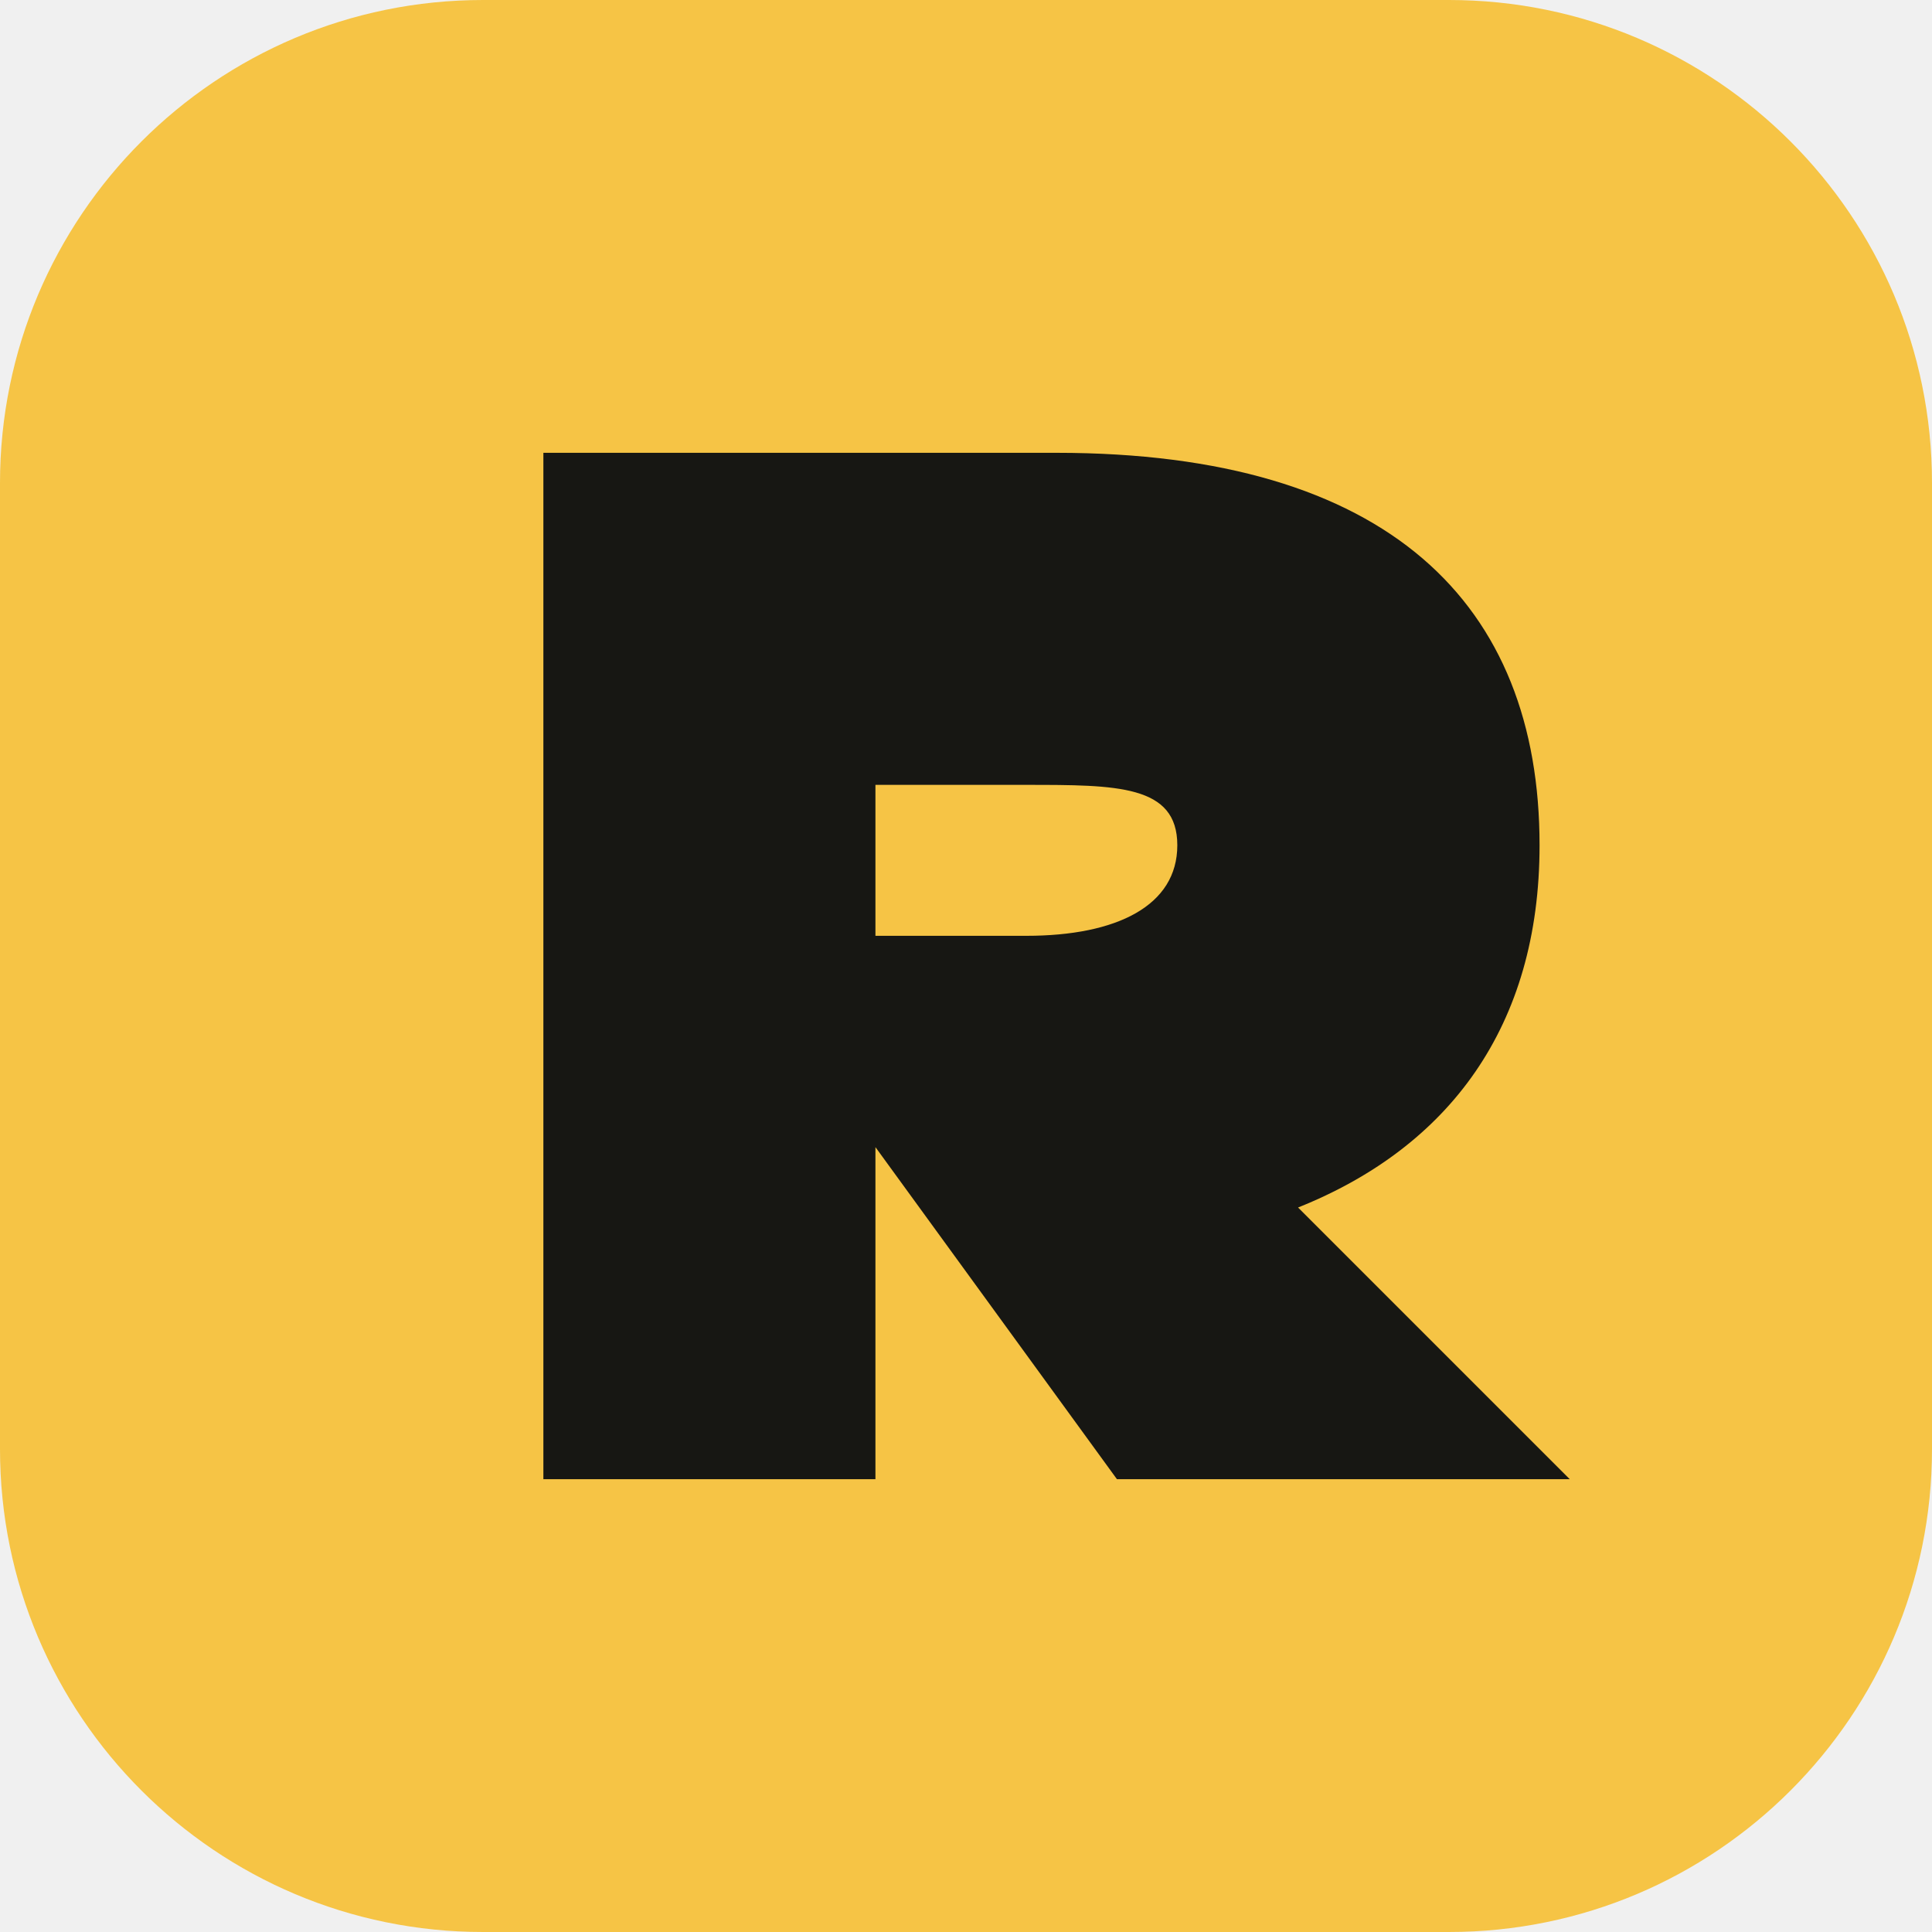
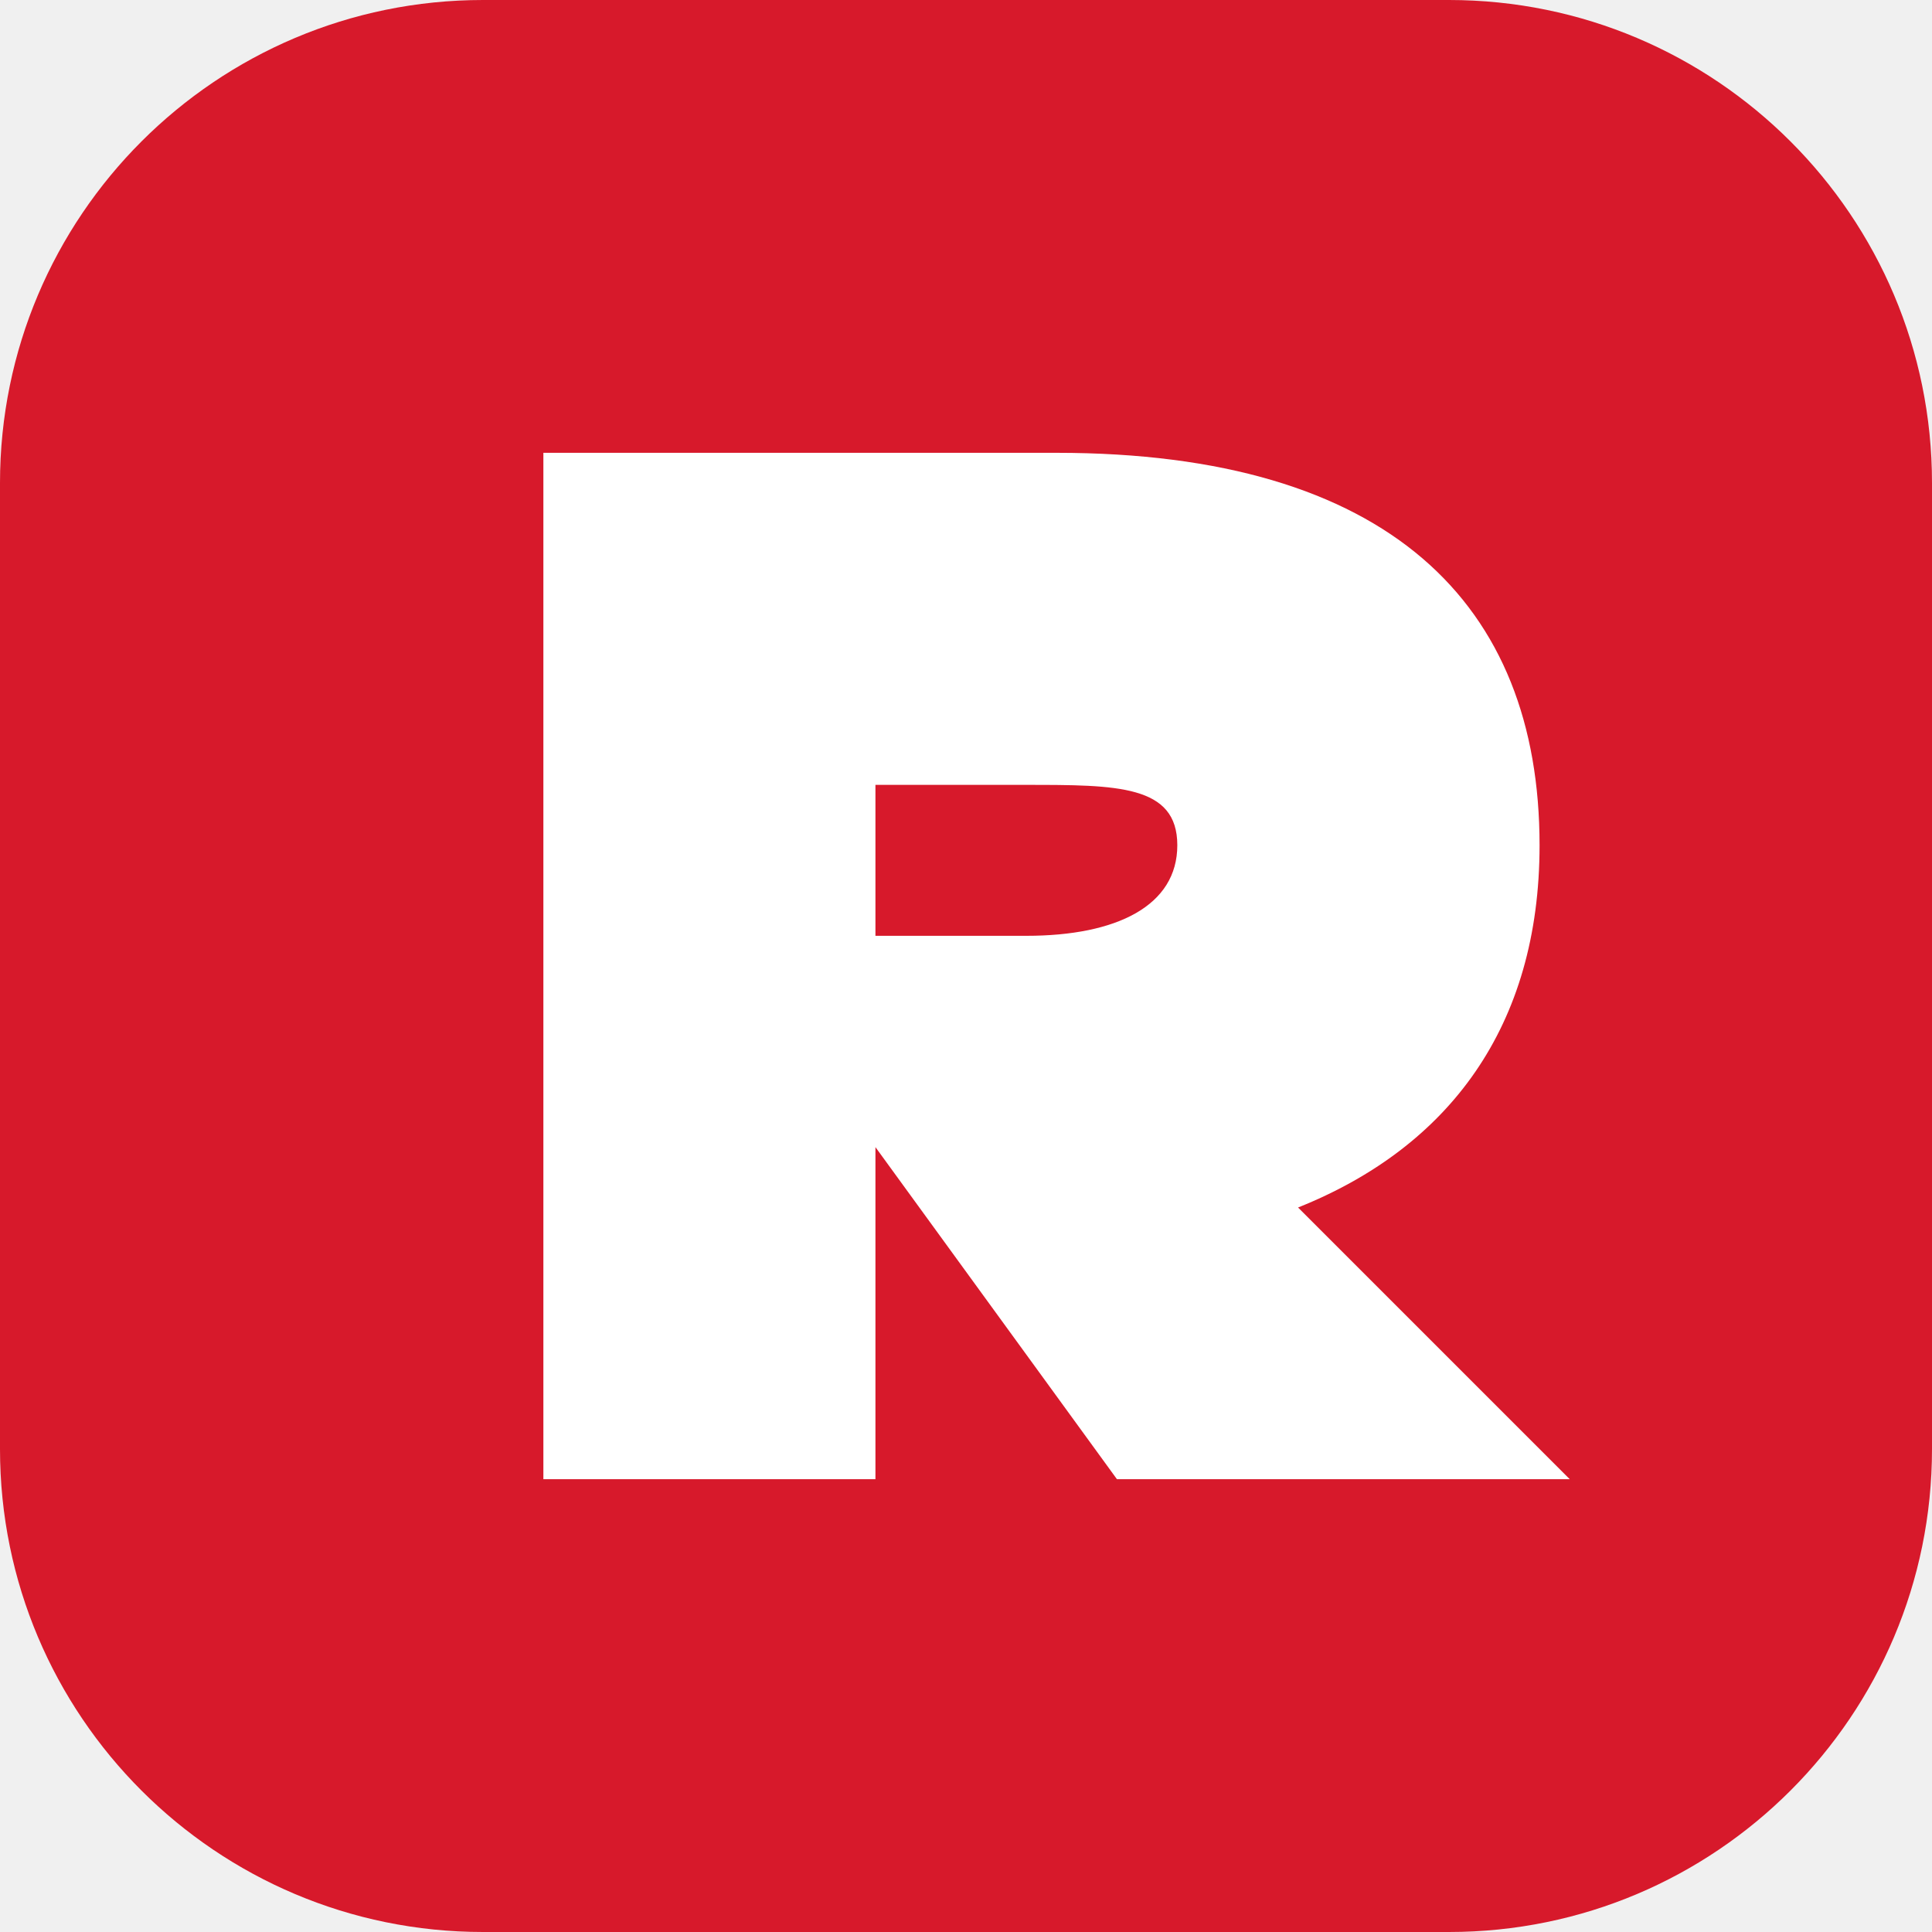
<svg xmlns="http://www.w3.org/2000/svg" viewBox="0 0 64 64">
-   <rect width="64" height="64" rx="16" fill="#f6c445" />
-   <path d="M18 49V15h17c11 0 16 5 16 13 0 6-3 10-8 12l9 9H37l-8-11v11zm11-23v5h5c3 0 5-1 5-3s-2-2-5-2z" fill="#171713" />
+   <rect width="64" height="64" rx="16" fill="#d7192b" />
+   <path d="M18 49V15h17c11 0 16 5 16 13 0 6-3 10-8 12l9 9H37l-8-11v11zm11-23v5h5c3 0 5-1 5-3s-2-2-5-2z" fill="#ffffff" />
</svg>
